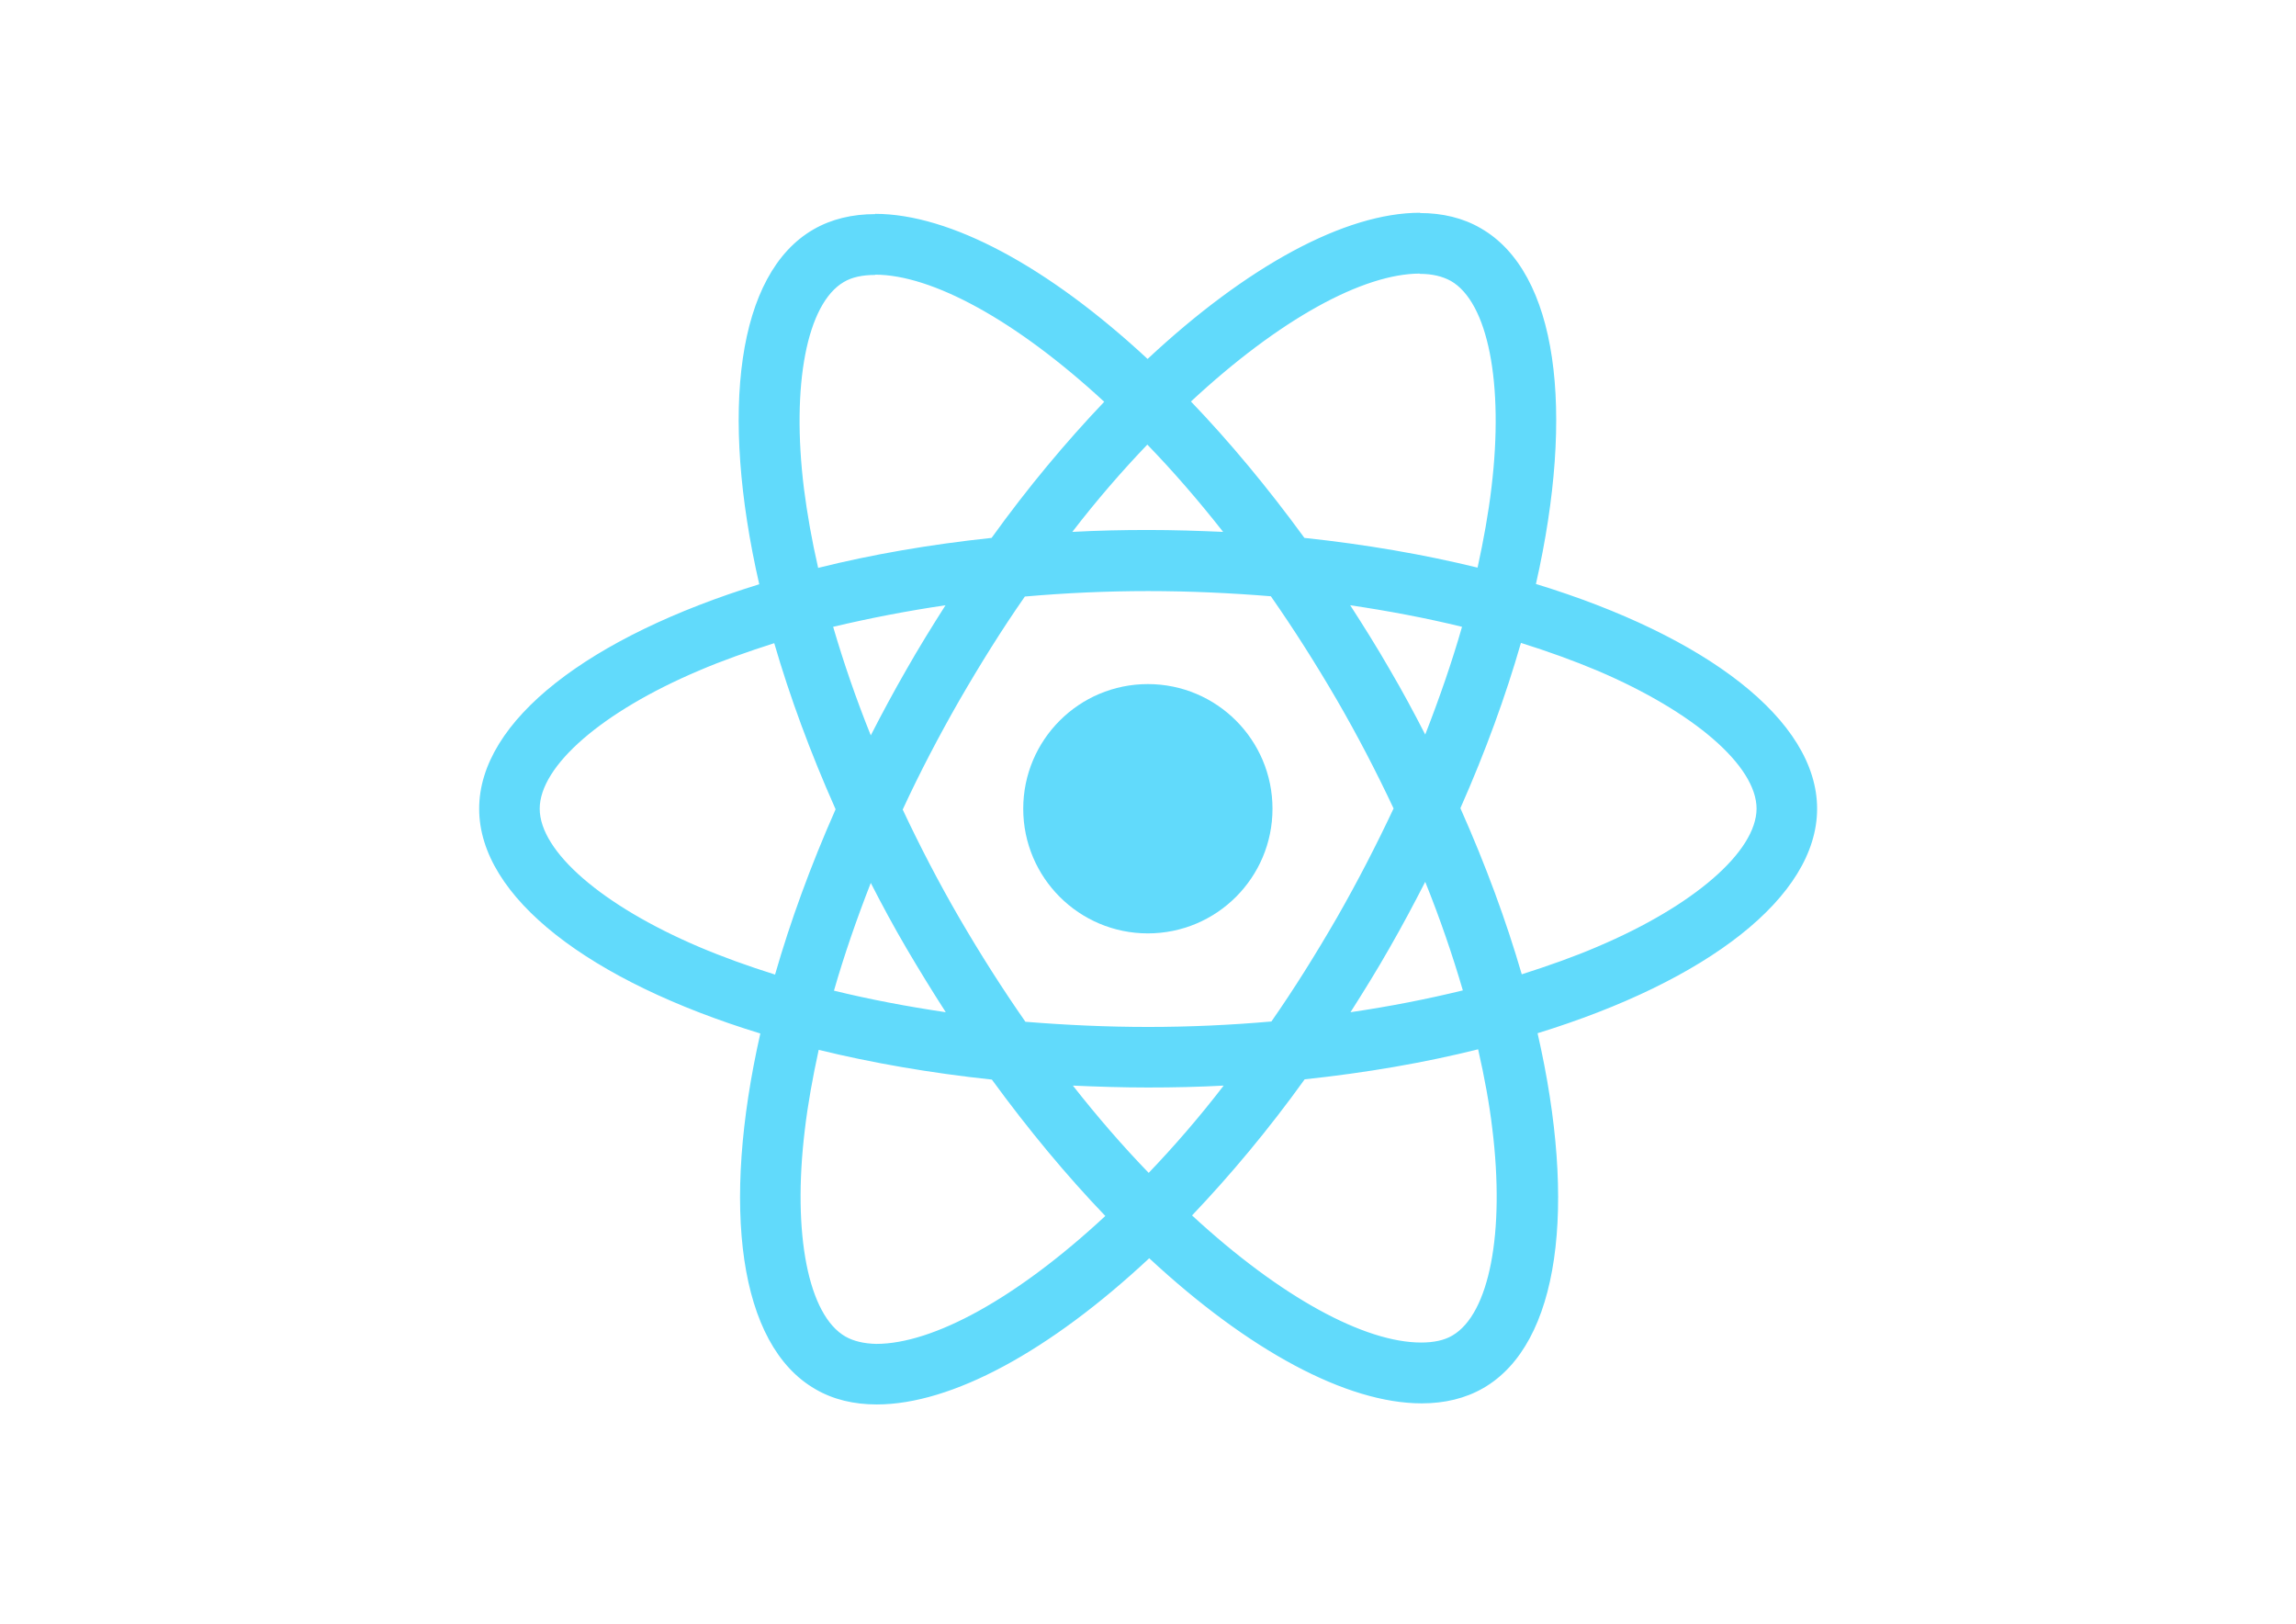
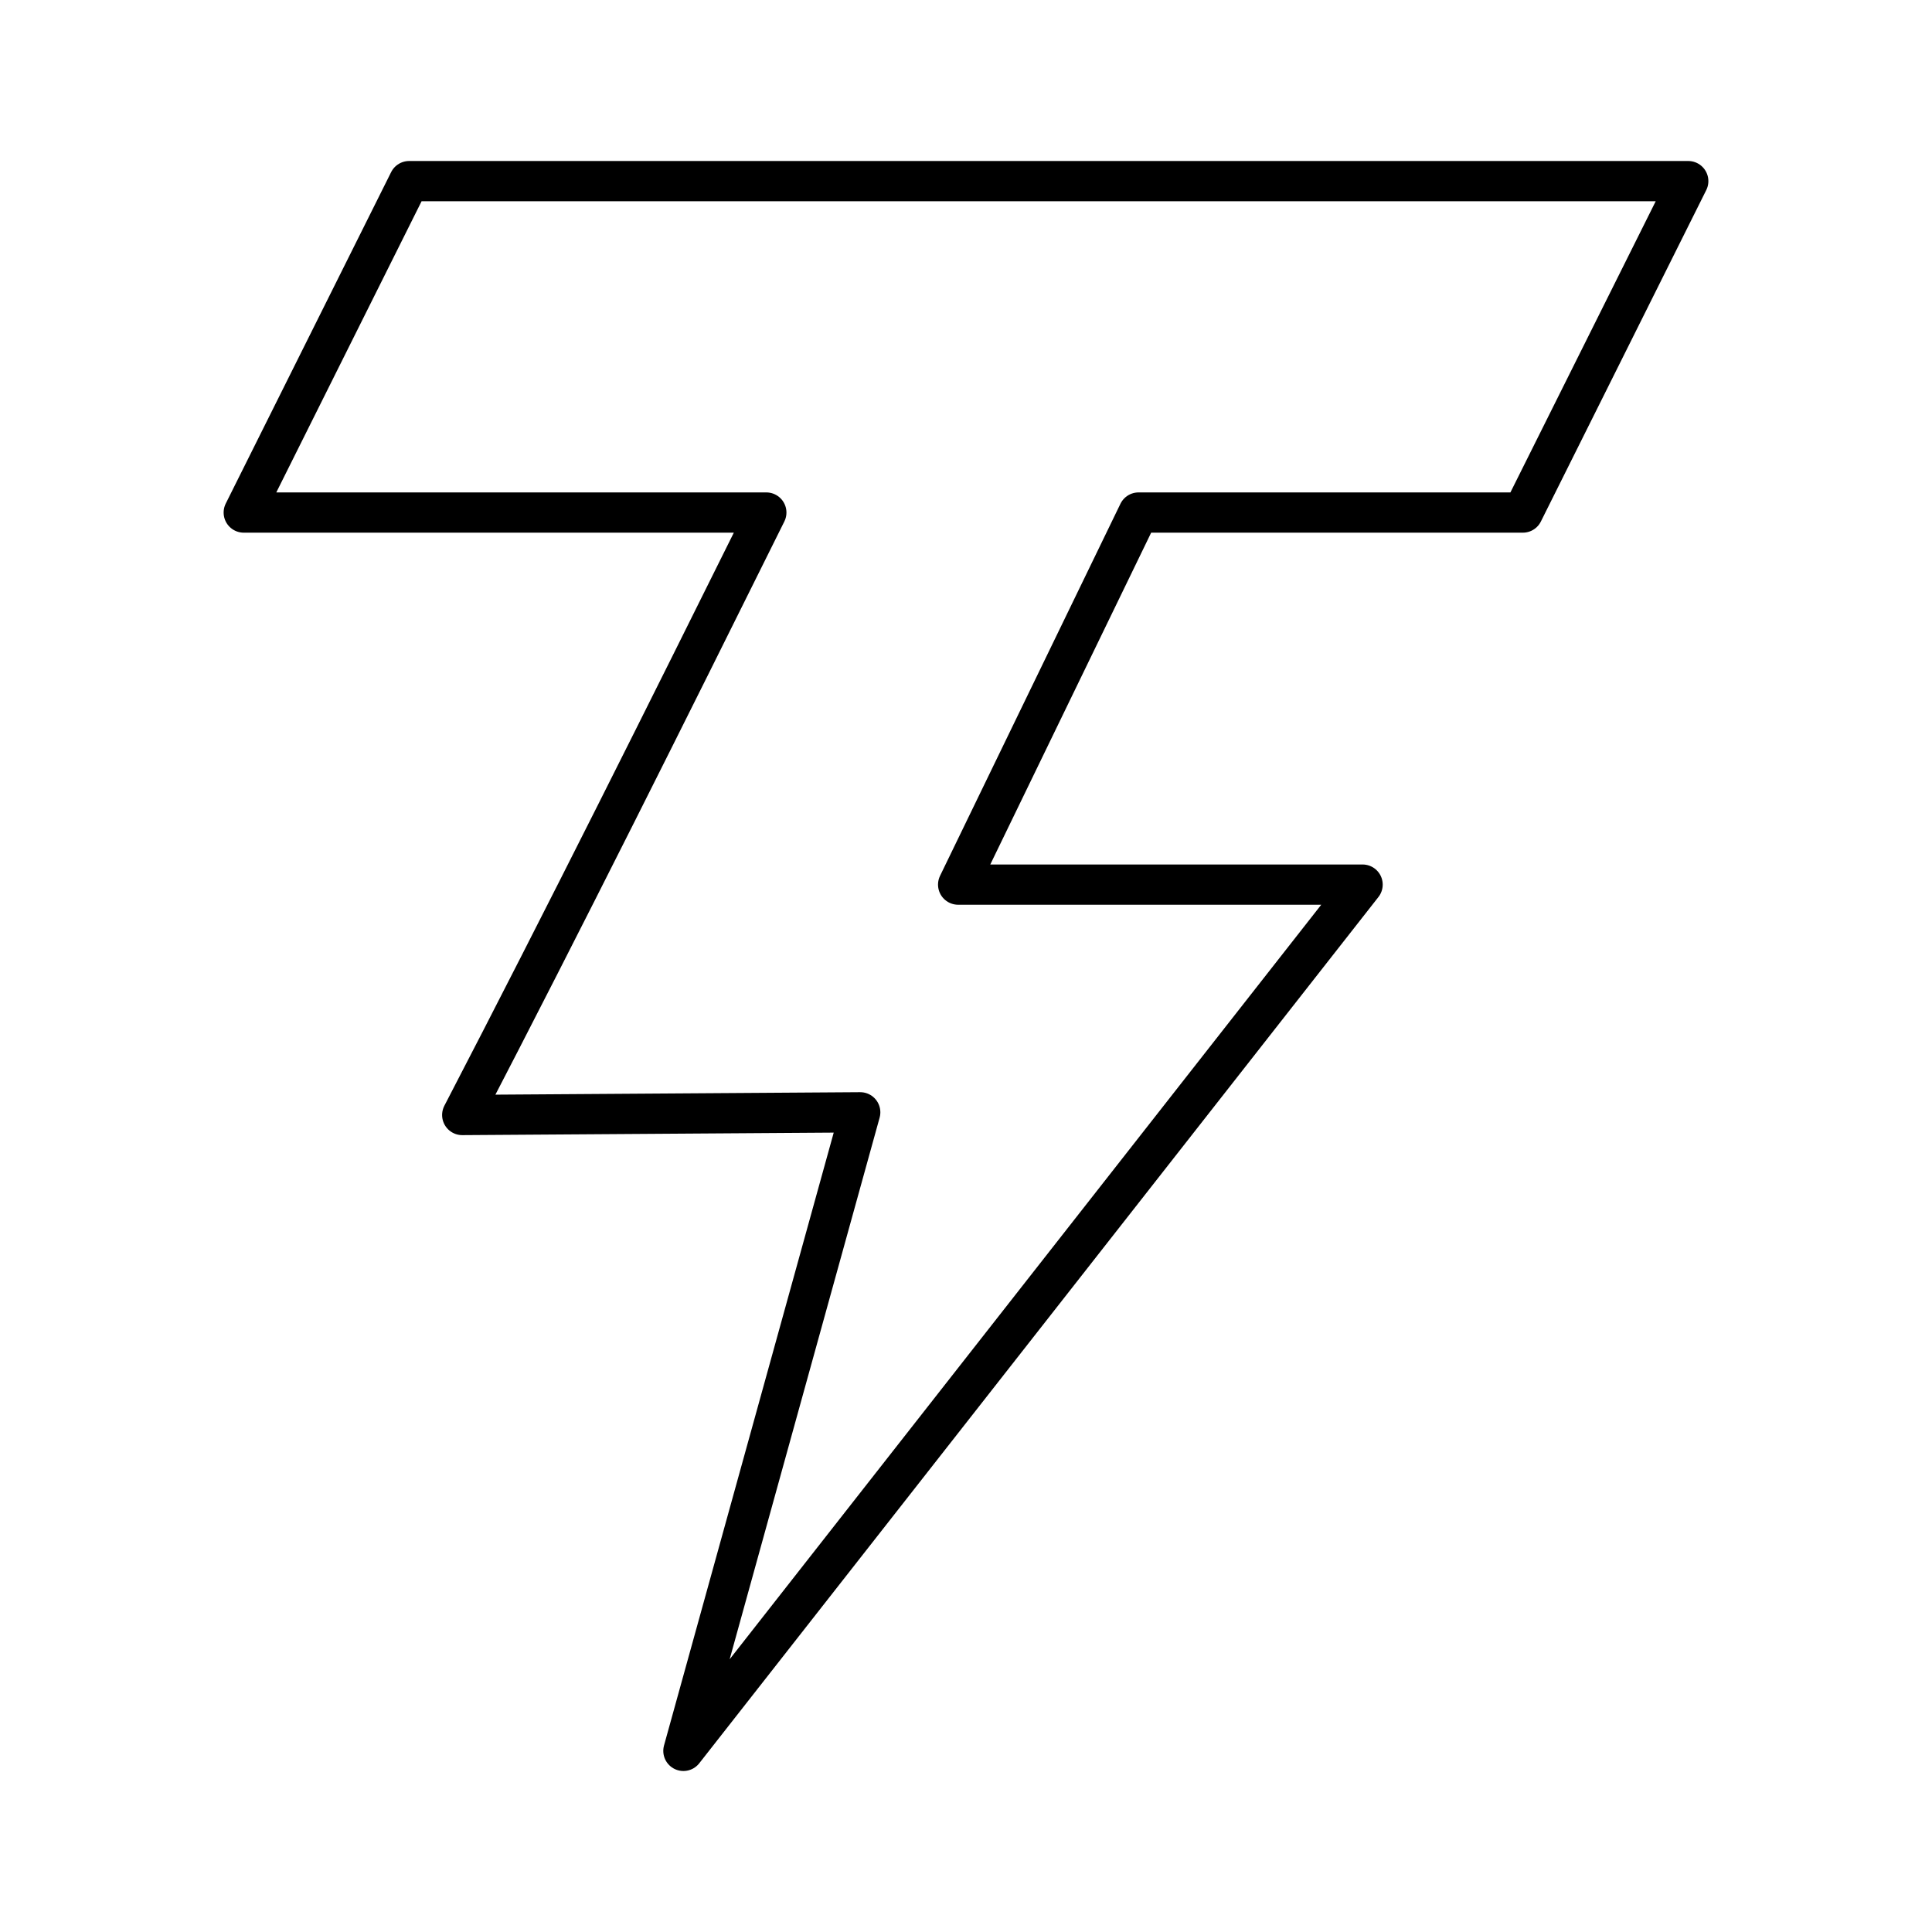
- <svg xmlns="http://www.w3.org/2000/svg" viewBox="0 0 841.9 595.3">
-   <g fill="#61DAFB">
-     <path d="M666.3 296.5c0-32.5-40.7-63.3-103.1-82.4 14.4-63.6 8-114.2-20.2-130.4-6.5-3.8-14.1-5.6-22.4-5.6v22.3c4.6 0 8.3.9 11.4 2.6 13.6 7.8 19.5 37.5 14.9 75.7-1.1 9.4-2.9 19.3-5.1 29.4-19.6-4.8-41-8.5-63.5-10.9-13.5-18.5-27.5-35.3-41.6-50 32.6-30.3 63.2-46.9 84-46.9V78c-27.5 0-63.5 19.6-99.9 53.6-36.4-33.8-72.4-53.2-99.9-53.2v22.3c20.7 0 51.4 16.5 84 46.6-14 14.7-28 31.4-41.3 49.9-22.6 2.4-44 6.1-63.6 11-2.3-10-4-19.7-5.2-29-4.7-38.2 1.1-67.9 14.6-75.8 3-1.8 6.9-2.6 11.5-2.6V78.5c-8.4 0-16 1.8-22.6 5.6-28.1 16.2-34.4 66.7-19.9 130.1-62.2 19.2-102.7 49.9-102.7 82.3 0 32.5 40.7 63.3 103.1 82.4-14.4 63.6-8 114.2 20.2 130.4 6.5 3.8 14.1 5.6 22.5 5.6 27.5 0 63.5-19.6 99.9-53.6 36.4 33.8 72.4 53.2 99.9 53.2 8.4 0 16-1.8 22.6-5.6 28.1-16.2 34.4-66.7 19.9-130.1 62-19.1 102.5-49.9 102.5-82.3zm-130.2-66.7c-3.7 12.9-8.3 26.2-13.5 39.5-4.1-8-8.4-16-13.1-24-4.6-8-9.5-15.8-14.4-23.4 14.2 2.1 27.9 4.7 41 7.9zm-45.8 106.5c-7.8 13.5-15.8 26.3-24.1 38.2-14.9 1.3-30 2-45.2 2-15.1 0-30.2-.7-45-1.9-8.3-11.9-16.4-24.6-24.2-38-7.6-13.1-14.5-26.4-20.8-39.8 6.2-13.4 13.2-26.8 20.7-39.9 7.8-13.5 15.8-26.3 24.1-38.2 14.9-1.3 30-2 45.2-2 15.1 0 30.2.7 45 1.9 8.3 11.9 16.4 24.6 24.2 38 7.6 13.1 14.5 26.4 20.8 39.8-6.3 13.4-13.2 26.8-20.7 39.9zm32.3-13c5.4 13.4 10 26.8 13.8 39.8-13.1 3.2-26.9 5.9-41.2 8 4.9-7.7 9.8-15.6 14.4-23.7 4.6-8 8.9-16.1 13-24.1zM421.2 430c-9.3-9.6-18.6-20.3-27.8-32 9 .4 18.2.7 27.5.7 9.4 0 18.7-.2 27.8-.7-9 11.7-18.3 22.4-27.5 32zm-74.4-58.9c-14.2-2.1-27.9-4.7-41-7.9 3.7-12.9 8.3-26.2 13.5-39.5 4.1 8 8.4 16 13.1 24 4.7 8 9.5 15.8 14.4 23.4zM420.7 163c9.3 9.6 18.6 20.3 27.8 32-9-.4-18.2-.7-27.5-.7-9.4 0-18.7.2-27.8.7 9-11.7 18.3-22.4 27.5-32zm-74 58.9c-4.9 7.7-9.8 15.6-14.4 23.7-4.6 8-8.9 16-13 24-5.4-13.4-10-26.8-13.8-39.8 13.1-3.1 26.9-5.8 41.2-7.9zm-90.5 125.2c-35.4-15.1-58.3-34.9-58.3-50.6 0-15.7 22.9-35.6 58.3-50.6 8.6-3.7 18-7 27.7-10.1 5.7 19.6 13.2 40 22.5 60.9-9.2 20.8-16.6 41.1-22.2 60.6-9.9-3.1-19.3-6.5-28-10.2zM310 490c-13.6-7.8-19.5-37.5-14.9-75.7 1.1-9.4 2.9-19.3 5.1-29.4 19.6 4.8 41 8.5 63.5 10.9 13.5 18.5 27.5 35.3 41.6 50-32.6 30.3-63.2 46.9-84 46.9-4.5-.1-8.3-1-11.3-2.7zm237.2-76.2c4.7 38.2-1.1 67.9-14.6 75.8-3 1.8-6.9 2.6-11.5 2.6-20.7 0-51.4-16.5-84-46.6 14-14.7 28-31.4 41.3-49.9 22.6-2.4 44-6.1 63.6-11 2.3 10.1 4.1 19.8 5.2 29.1zm38.5-66.7c-8.6 3.7-18 7-27.7 10.1-5.7-19.6-13.2-40-22.5-60.9 9.2-20.8 16.6-41.1 22.2-60.6 9.9 3.1 19.3 6.5 28.1 10.2 35.4 15.1 58.3 34.9 58.3 50.6-.1 15.7-23 35.6-58.4 50.6zM320.8 78.4z" />
-     <circle cx="420.9" cy="296.5" r="45.7" />
-     <path d="M520.5 78.1z" />
-   </g>
+ <svg xmlns="http://www.w3.org/2000/svg" width="800px" height="800px" viewBox="0 0 48 48">
+   <defs>
+     <style>.a{fill:none;stroke:#000000;stroke-linecap:round;stroke-linejoin:round;}</style>
+   </defs>
+   <path class="a" d="M16.979,43.5,33.853,21.978H23.805l4.482-9.244H37.835L41.944,4.5H10.165L6.056,12.734H19.039c-2.485,5.004-4.977,10.004-7.555,14.968l9.888-.067L16.979,43.5" />
</svg>
